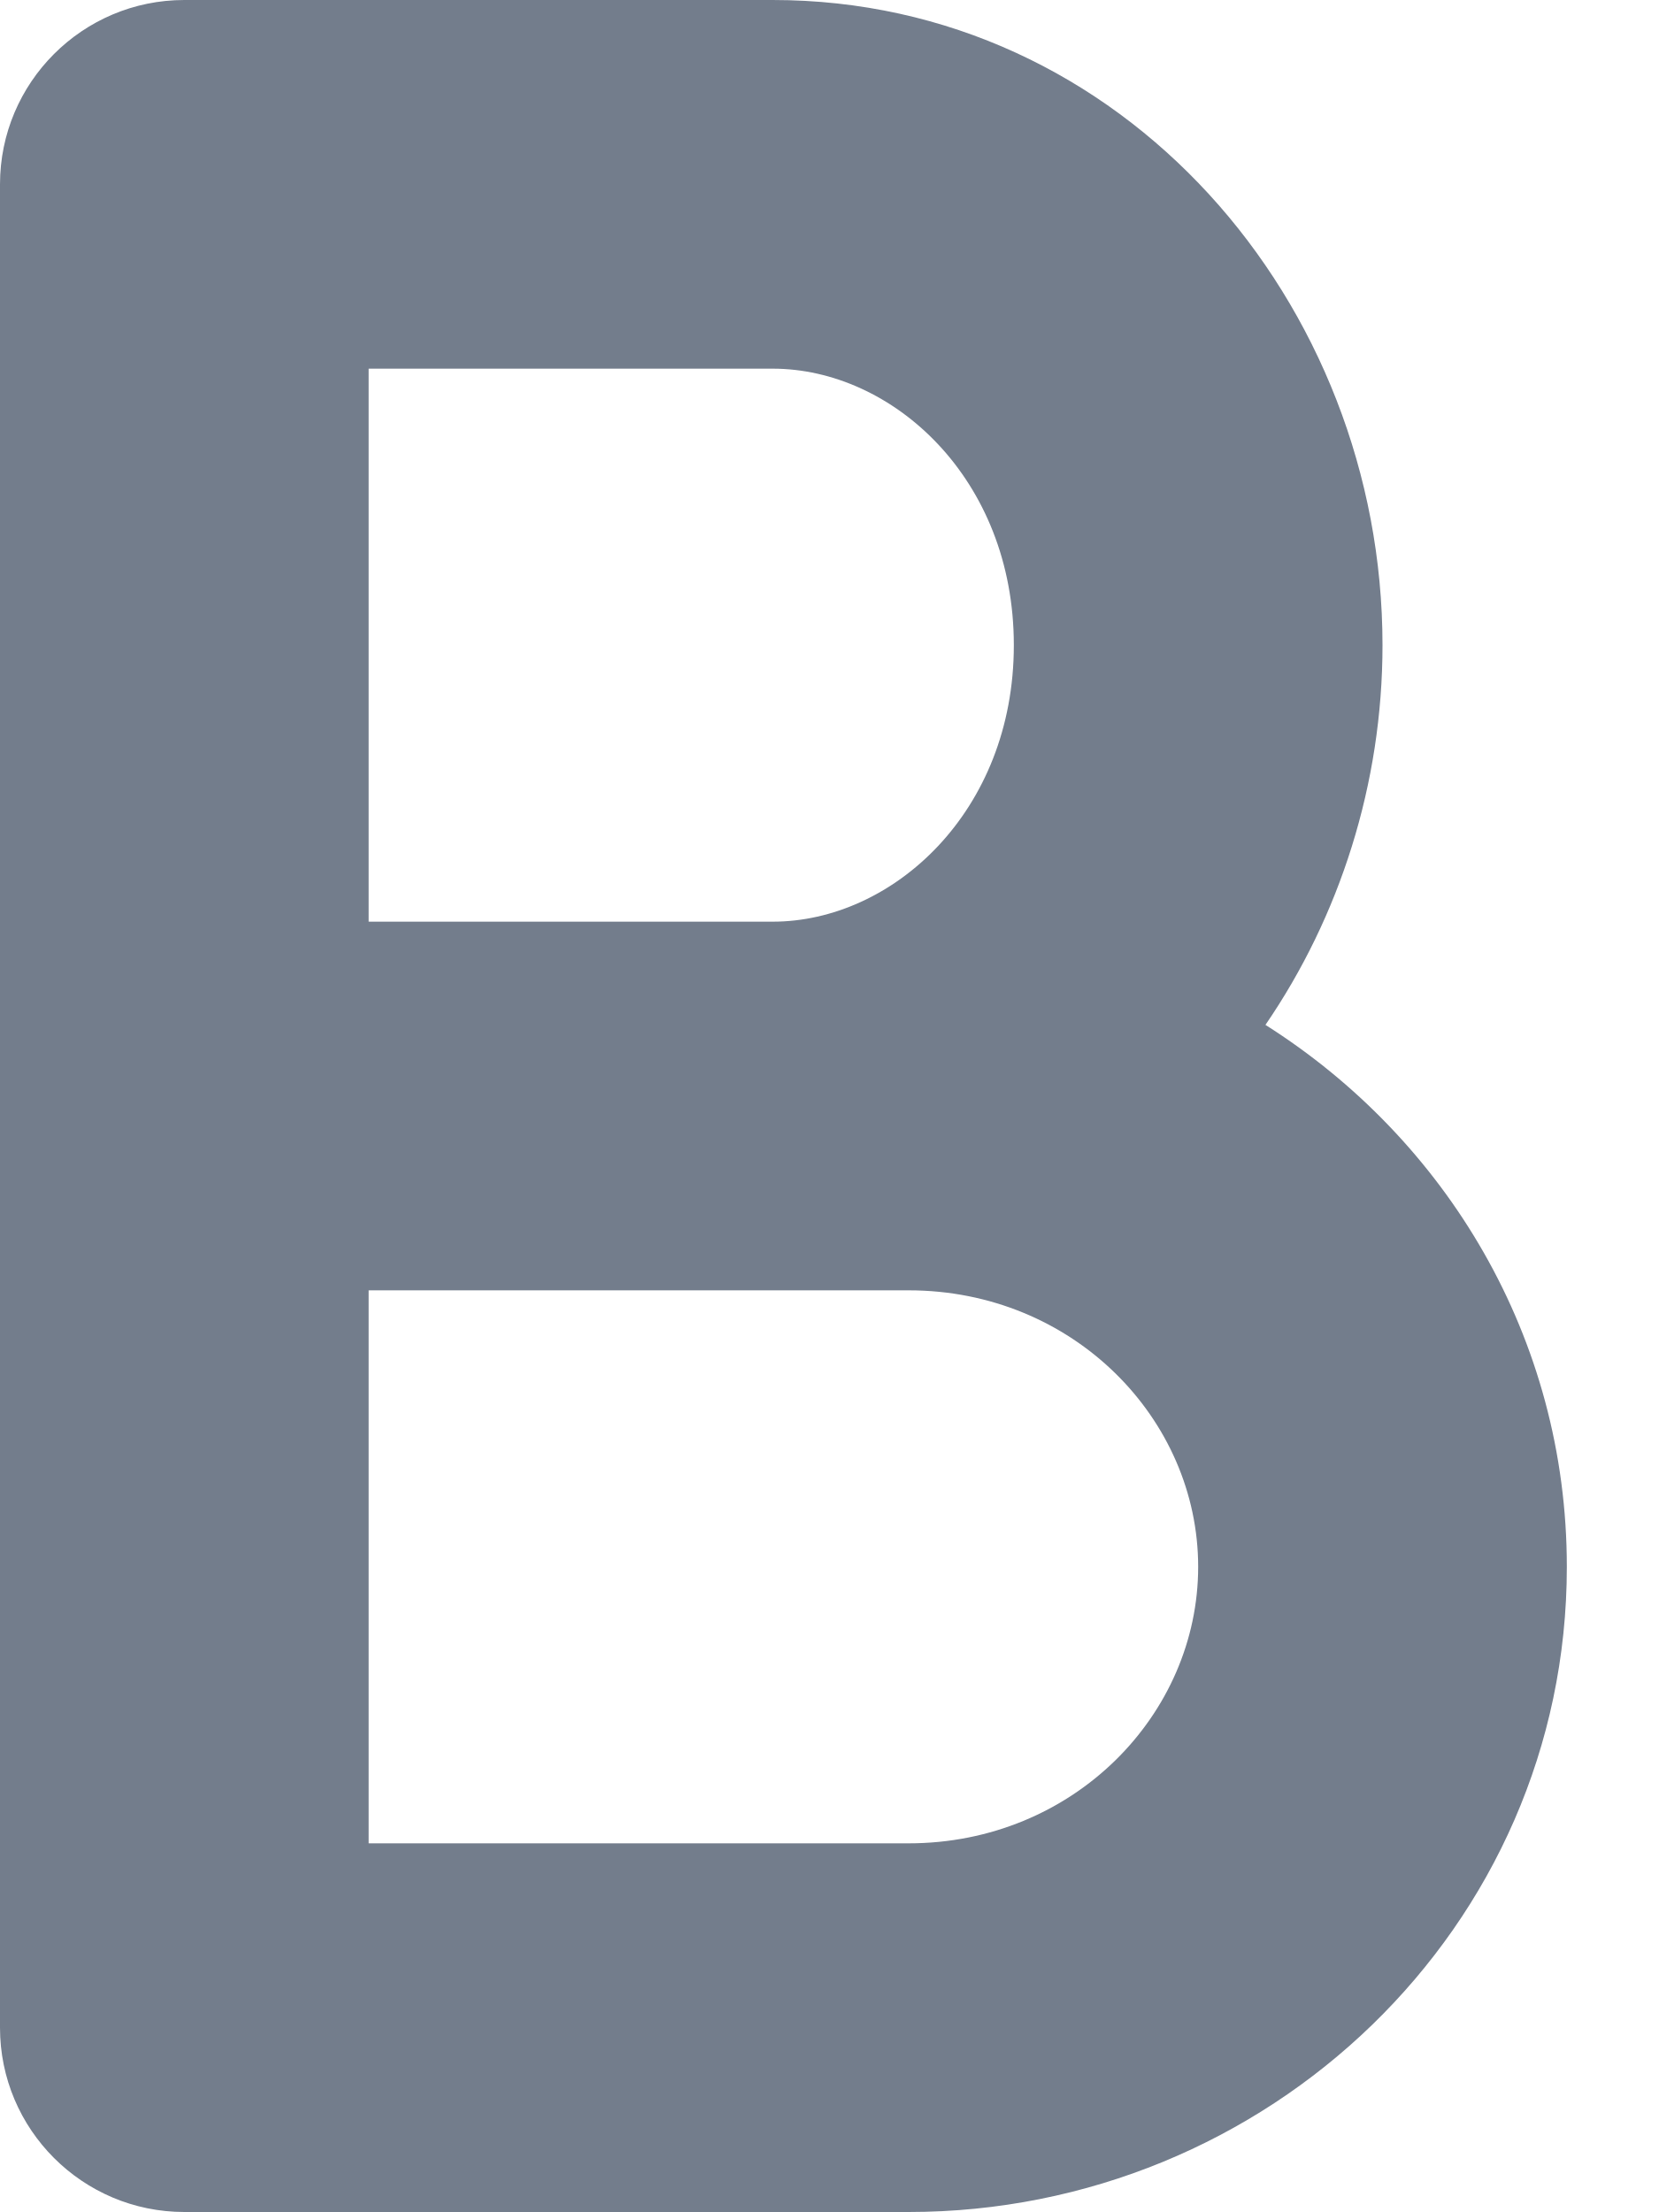
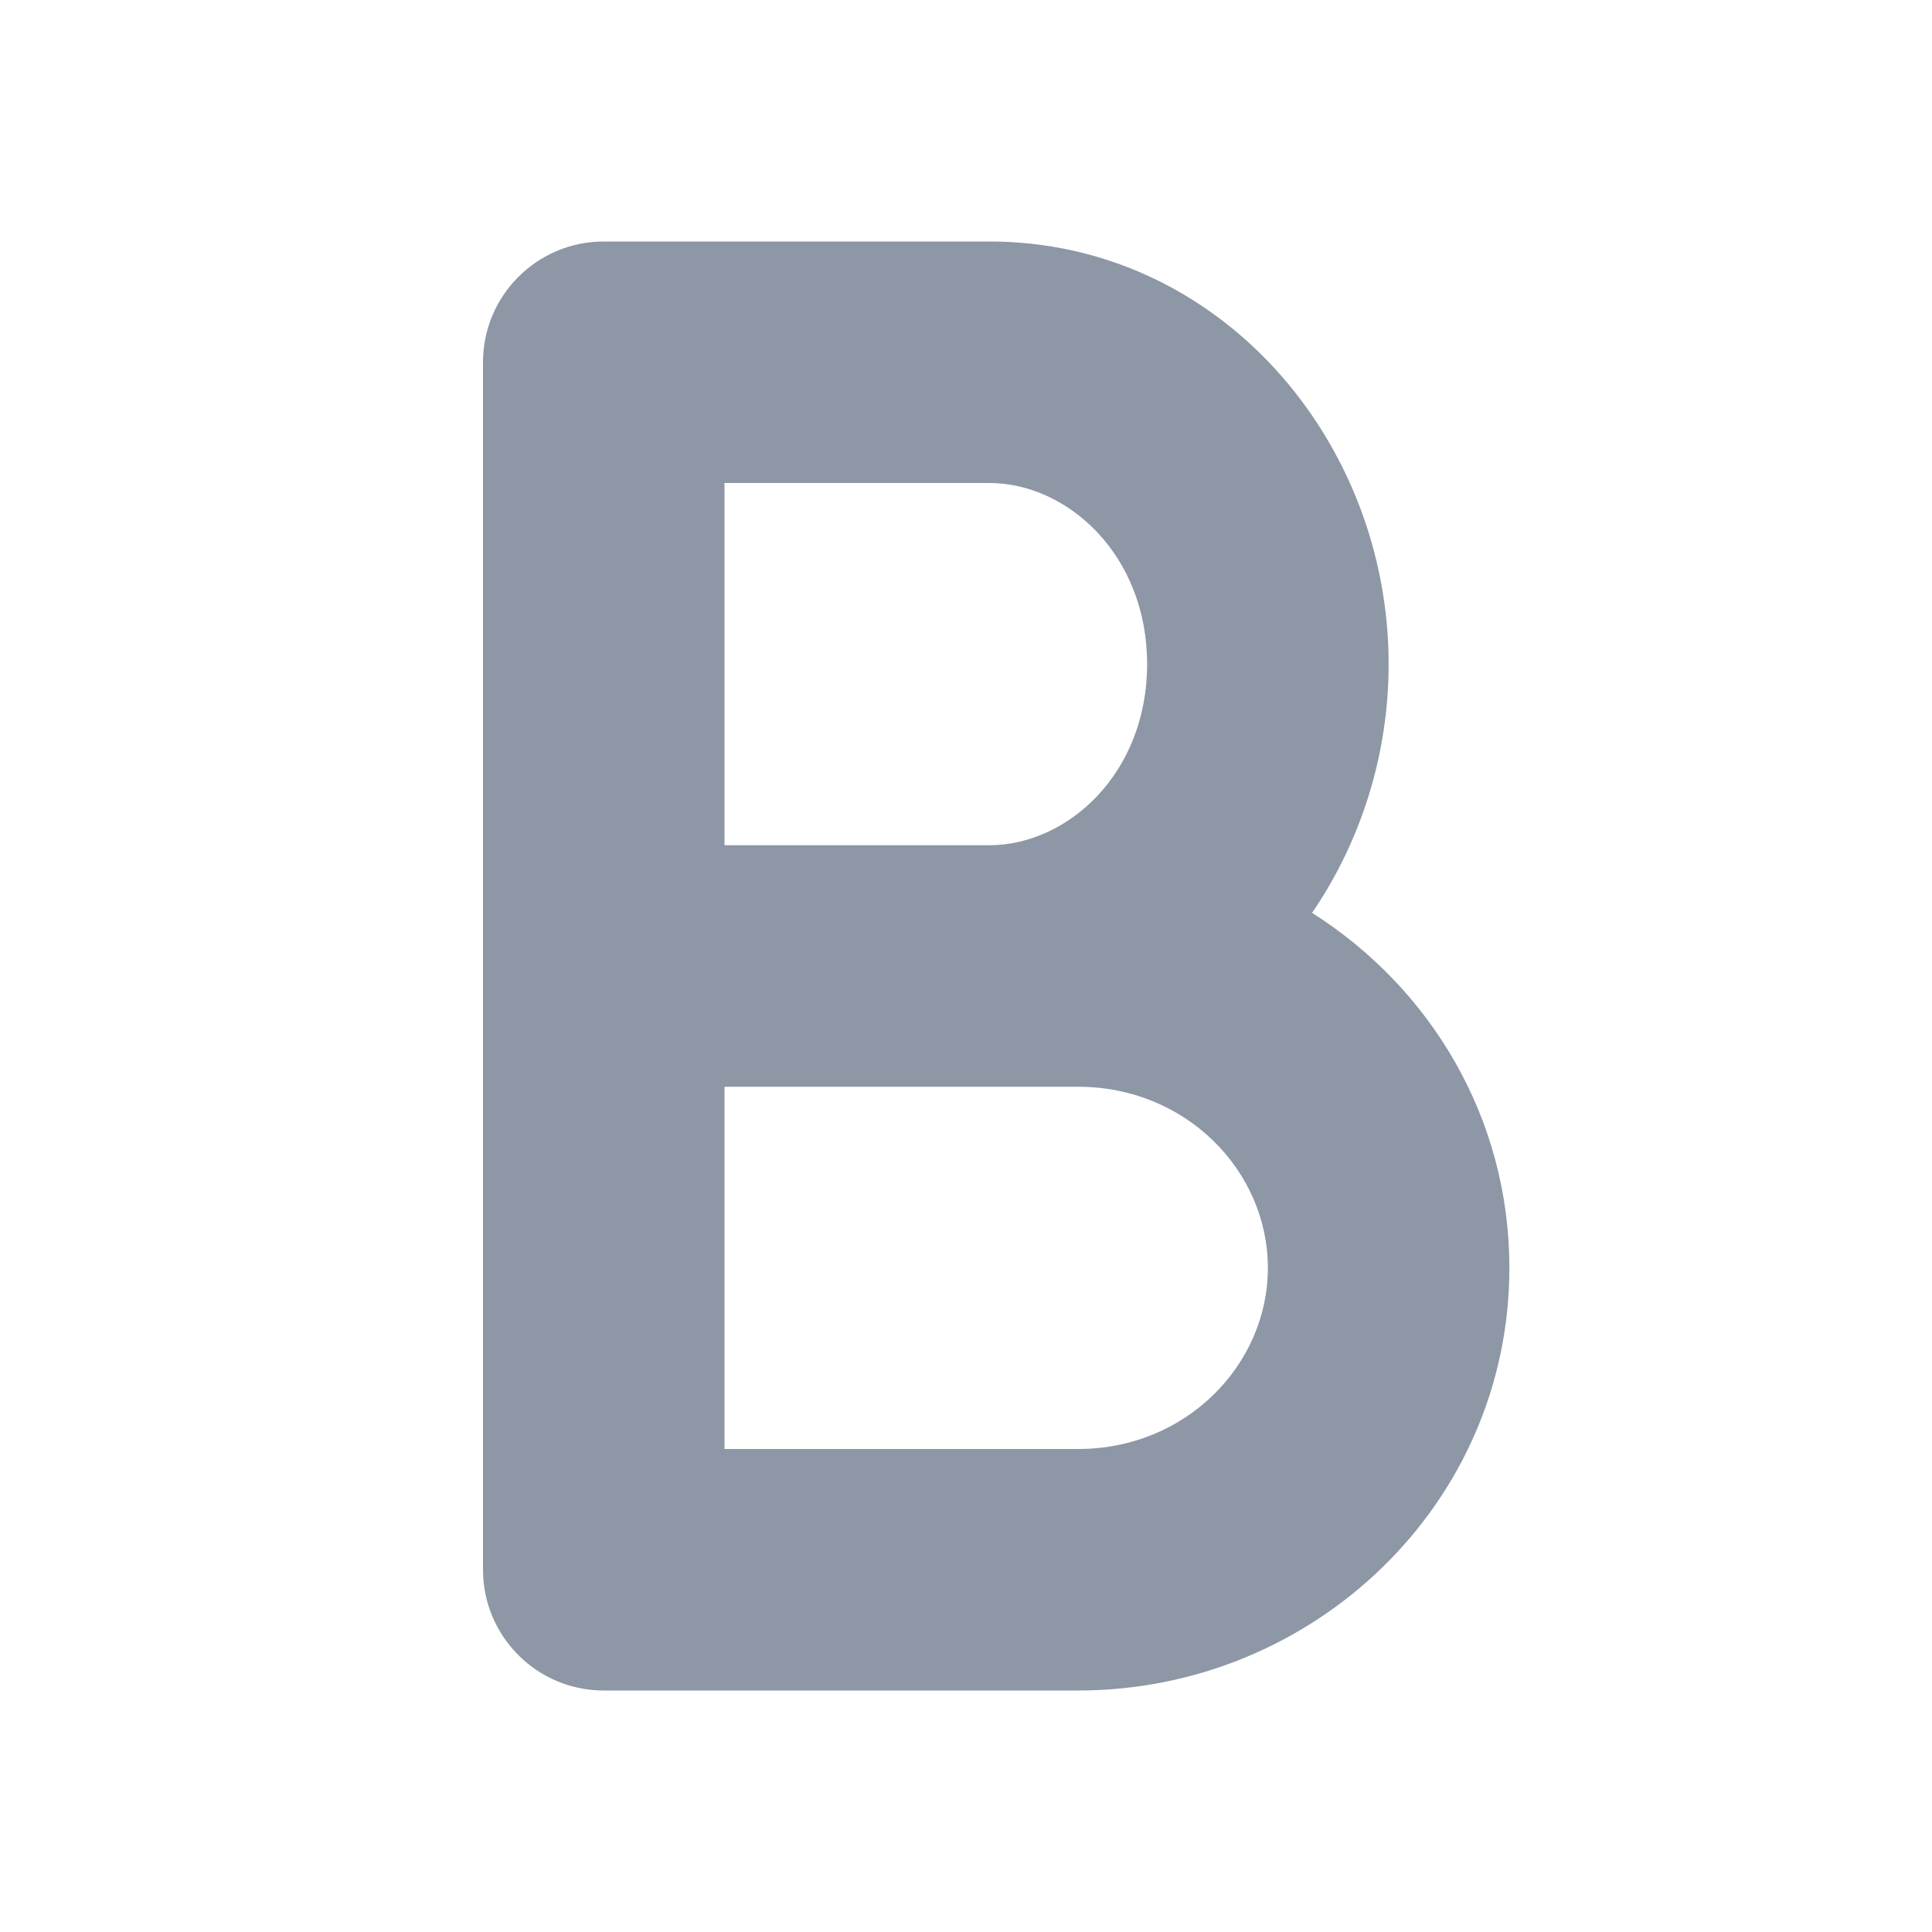
- <svg xmlns="http://www.w3.org/2000/svg" width="9" height="12" viewBox="0 0 9 12" fill="none">
-   <path fill-rule="evenodd" clip-rule="evenodd" d="M0 1C0 0.448 0.448 0 1 0H4.192C6.093 0 7.5 1.644 7.5 3.5C7.5 4.253 7.268 4.972 6.865 5.56C7.843 6.179 8.5 7.255 8.5 8.5C8.5 10.459 6.874 12 4.929 12H1C0.448 12 0 11.552 0 11V1ZM2 2V5H4.192C4.841 5 5.5 4.405 5.5 3.5C5.5 2.595 4.841 2 4.192 2H2ZM2 7V10H4.929C5.823 10 6.5 9.302 6.5 8.5C6.5 7.698 5.823 7 4.929 7H2Z" fill="#737D8C" />
+ <svg xmlns="http://www.w3.org/2000/svg" width="16" height="16" viewBox="0 0 16 16" fill="none">
+   <path fill-rule="evenodd" clip-rule="evenodd" d="M4 3C4 2.448 4.448 2 5 2H8.192C10.093 2 11.5 3.644 11.5 5.5C11.5 6.253 11.268 6.972 10.866 7.56C11.844 8.179 12.5 9.255 12.5 10.5C12.5 12.459 10.874 14 8.929 14H5C4.448 14 4 13.552 4 13V3ZM6 4V7H8.192C8.841 7 9.5 6.405 9.5 5.5C9.5 4.595 8.841 4 8.192 4H6ZM6 9V12H8.929C9.823 12 10.5 11.302 10.5 10.5C10.5 9.698 9.823 9 8.929 9H6Z" fill="#8D97A5" />
</svg>
